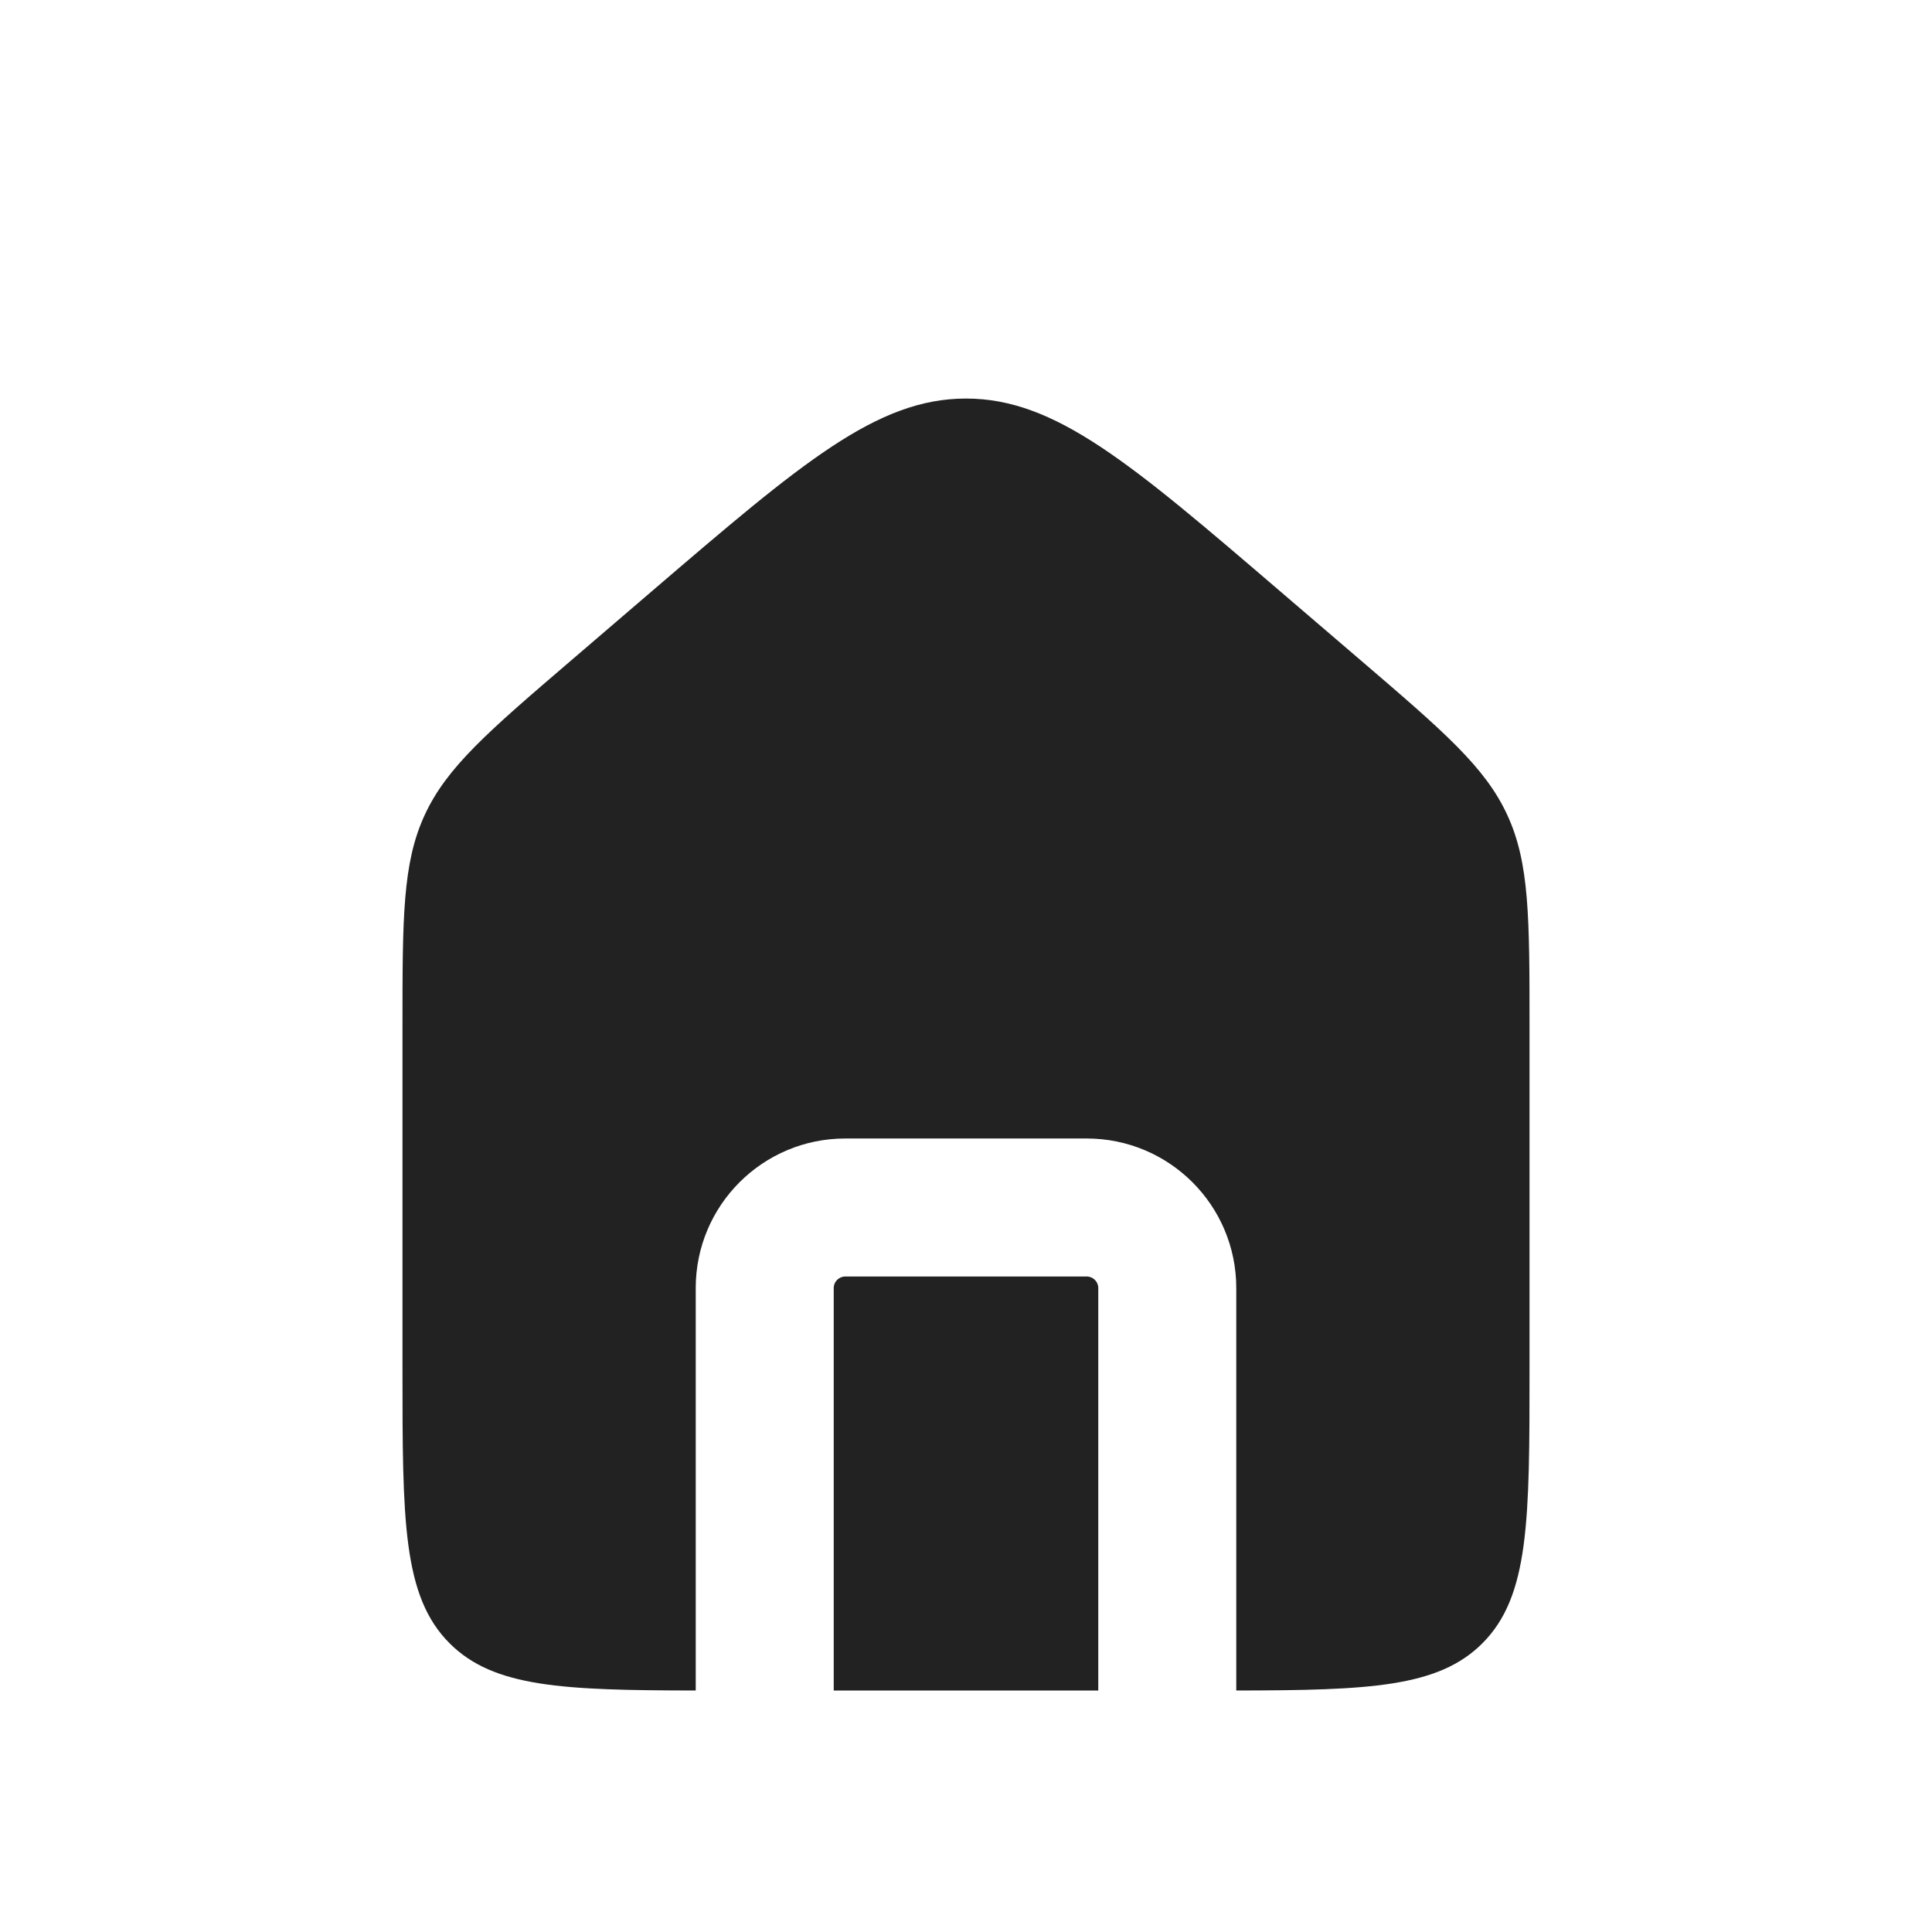
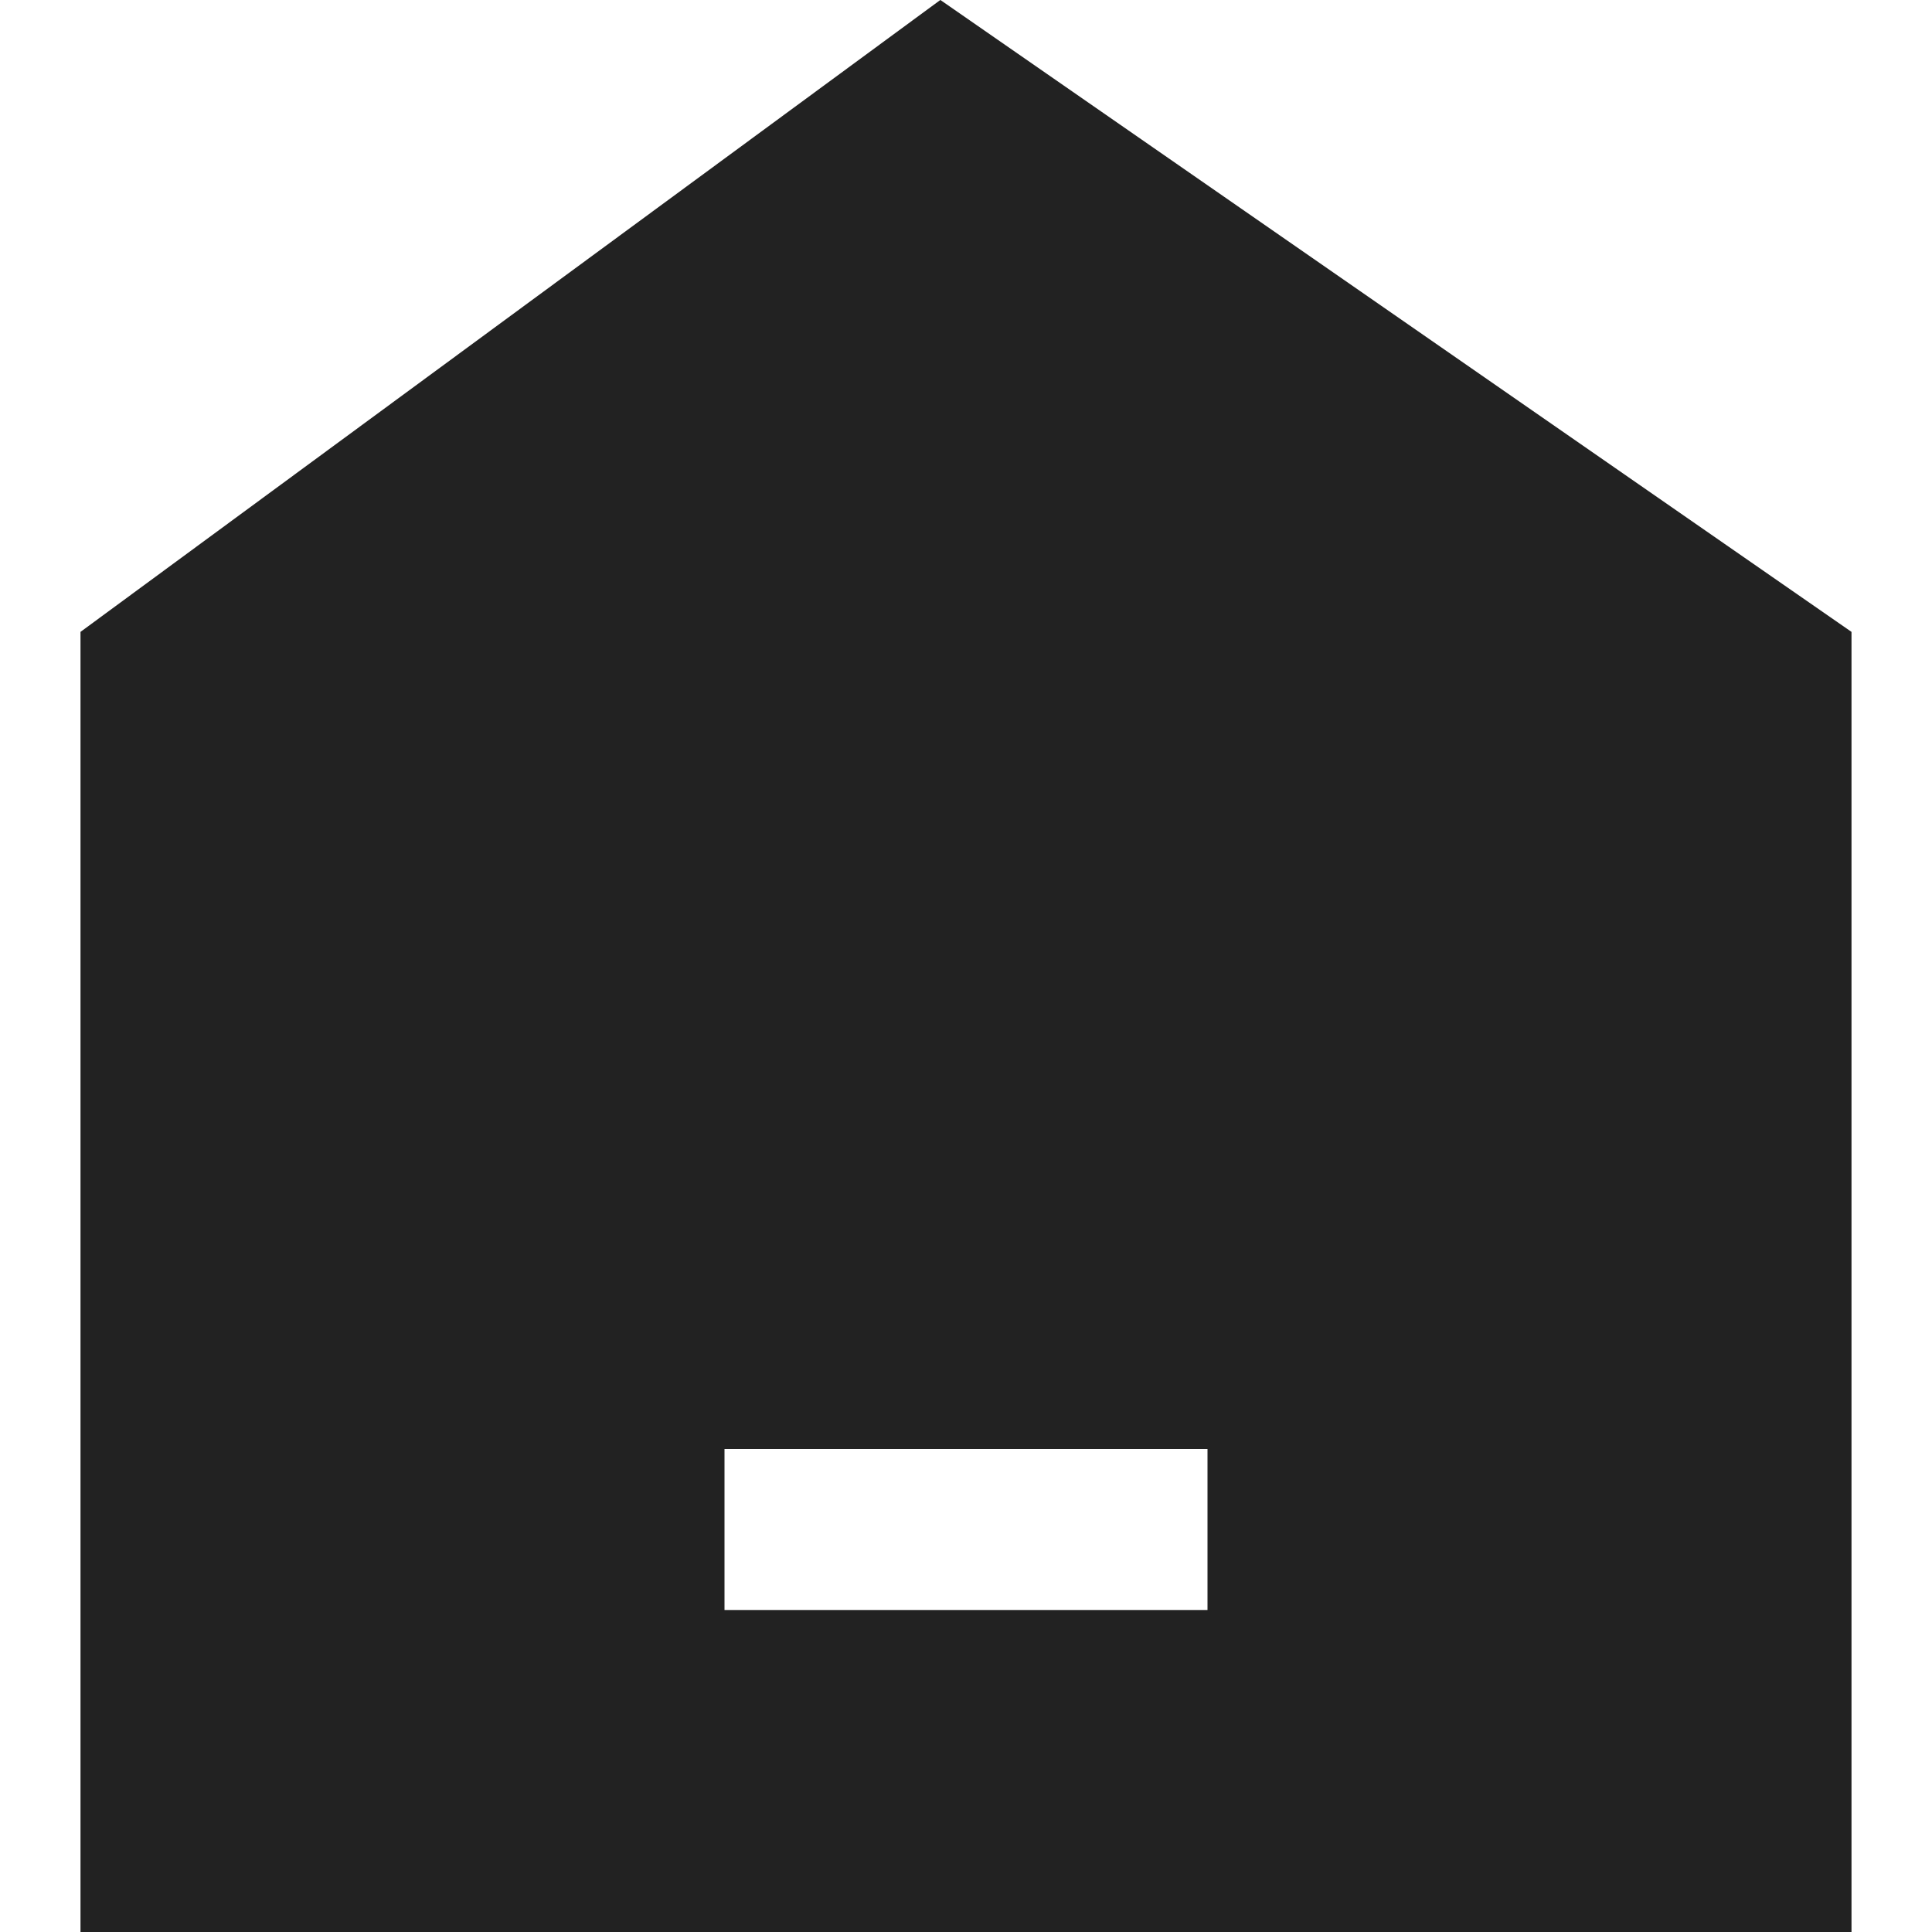
- <svg xmlns="http://www.w3.org/2000/svg" width="28" height="28" viewBox="0 0 28 28" fill="none">
-   <path fill-rule="evenodd" clip-rule="evenodd" d="M6.154 11.814C5.833 12.51 5.833 13.302 5.833 14.886V19.833C5.833 22.033 5.833 23.133 6.517 23.817C7.156 24.455 8.158 24.497 10.083 24.5V18.667C10.083 17.47 11.053 16.5 12.25 16.5H15.75C16.947 16.5 17.917 17.47 17.917 18.667V24.5C19.842 24.497 20.844 24.455 21.483 23.817C22.167 23.133 22.167 22.033 22.167 19.833V14.886C22.167 13.302 22.167 12.51 21.846 11.814C21.526 11.118 20.925 10.602 19.722 9.571L18.555 8.571C16.382 6.708 15.295 5.776 14 5.776C12.705 5.776 11.618 6.708 9.444 8.571L8.278 9.571C7.075 10.602 6.474 11.118 6.154 11.814ZM15.917 24.5V18.667C15.917 18.575 15.842 18.5 15.75 18.5H12.25C12.158 18.5 12.083 18.575 12.083 18.667V24.5H15.917Z" fill="#222222" />
+ <svg xmlns="http://www.w3.org/2000/svg" width="24" height="24" viewBox="0 0 24 24" fill="none">
+   <path d="M8.25 20V20.75H9H15H15.75V20V18V17.25H15H9H8.25V18V20ZM1.75 8.229L11.694 0.921L22.25 8.242V23.25H1.75V8.229Z" fill="#222222" stroke="#222222" stroke-width="1.5" />
</svg>
